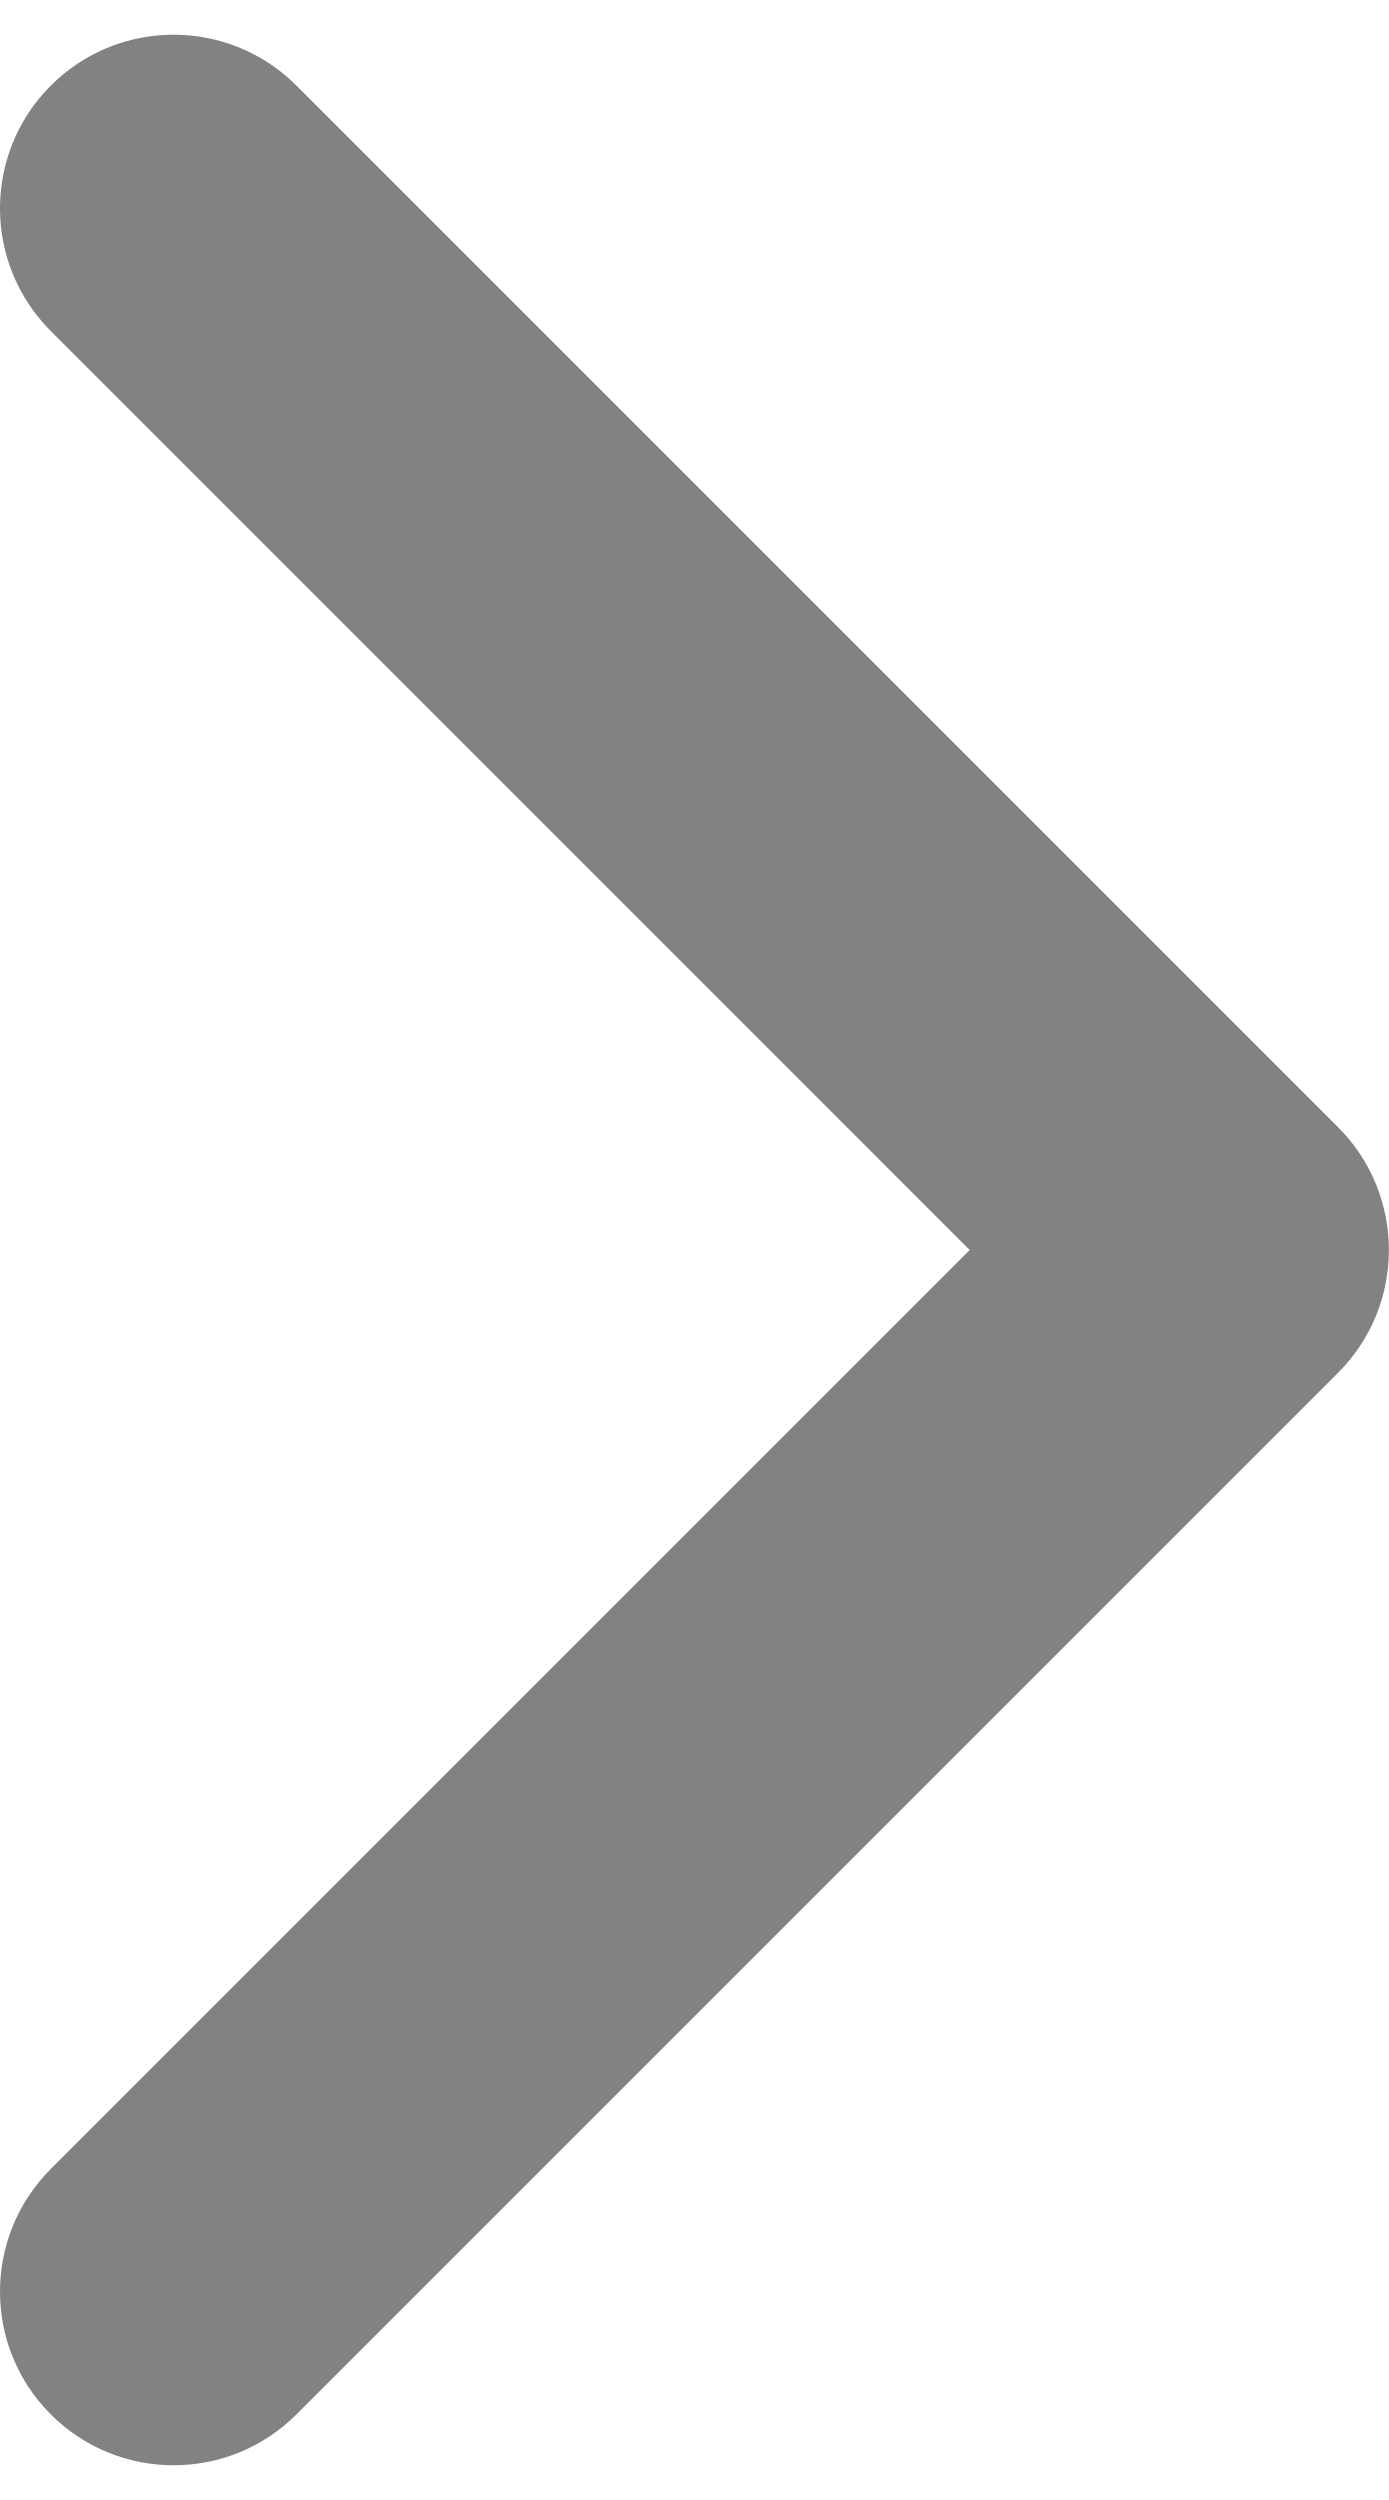
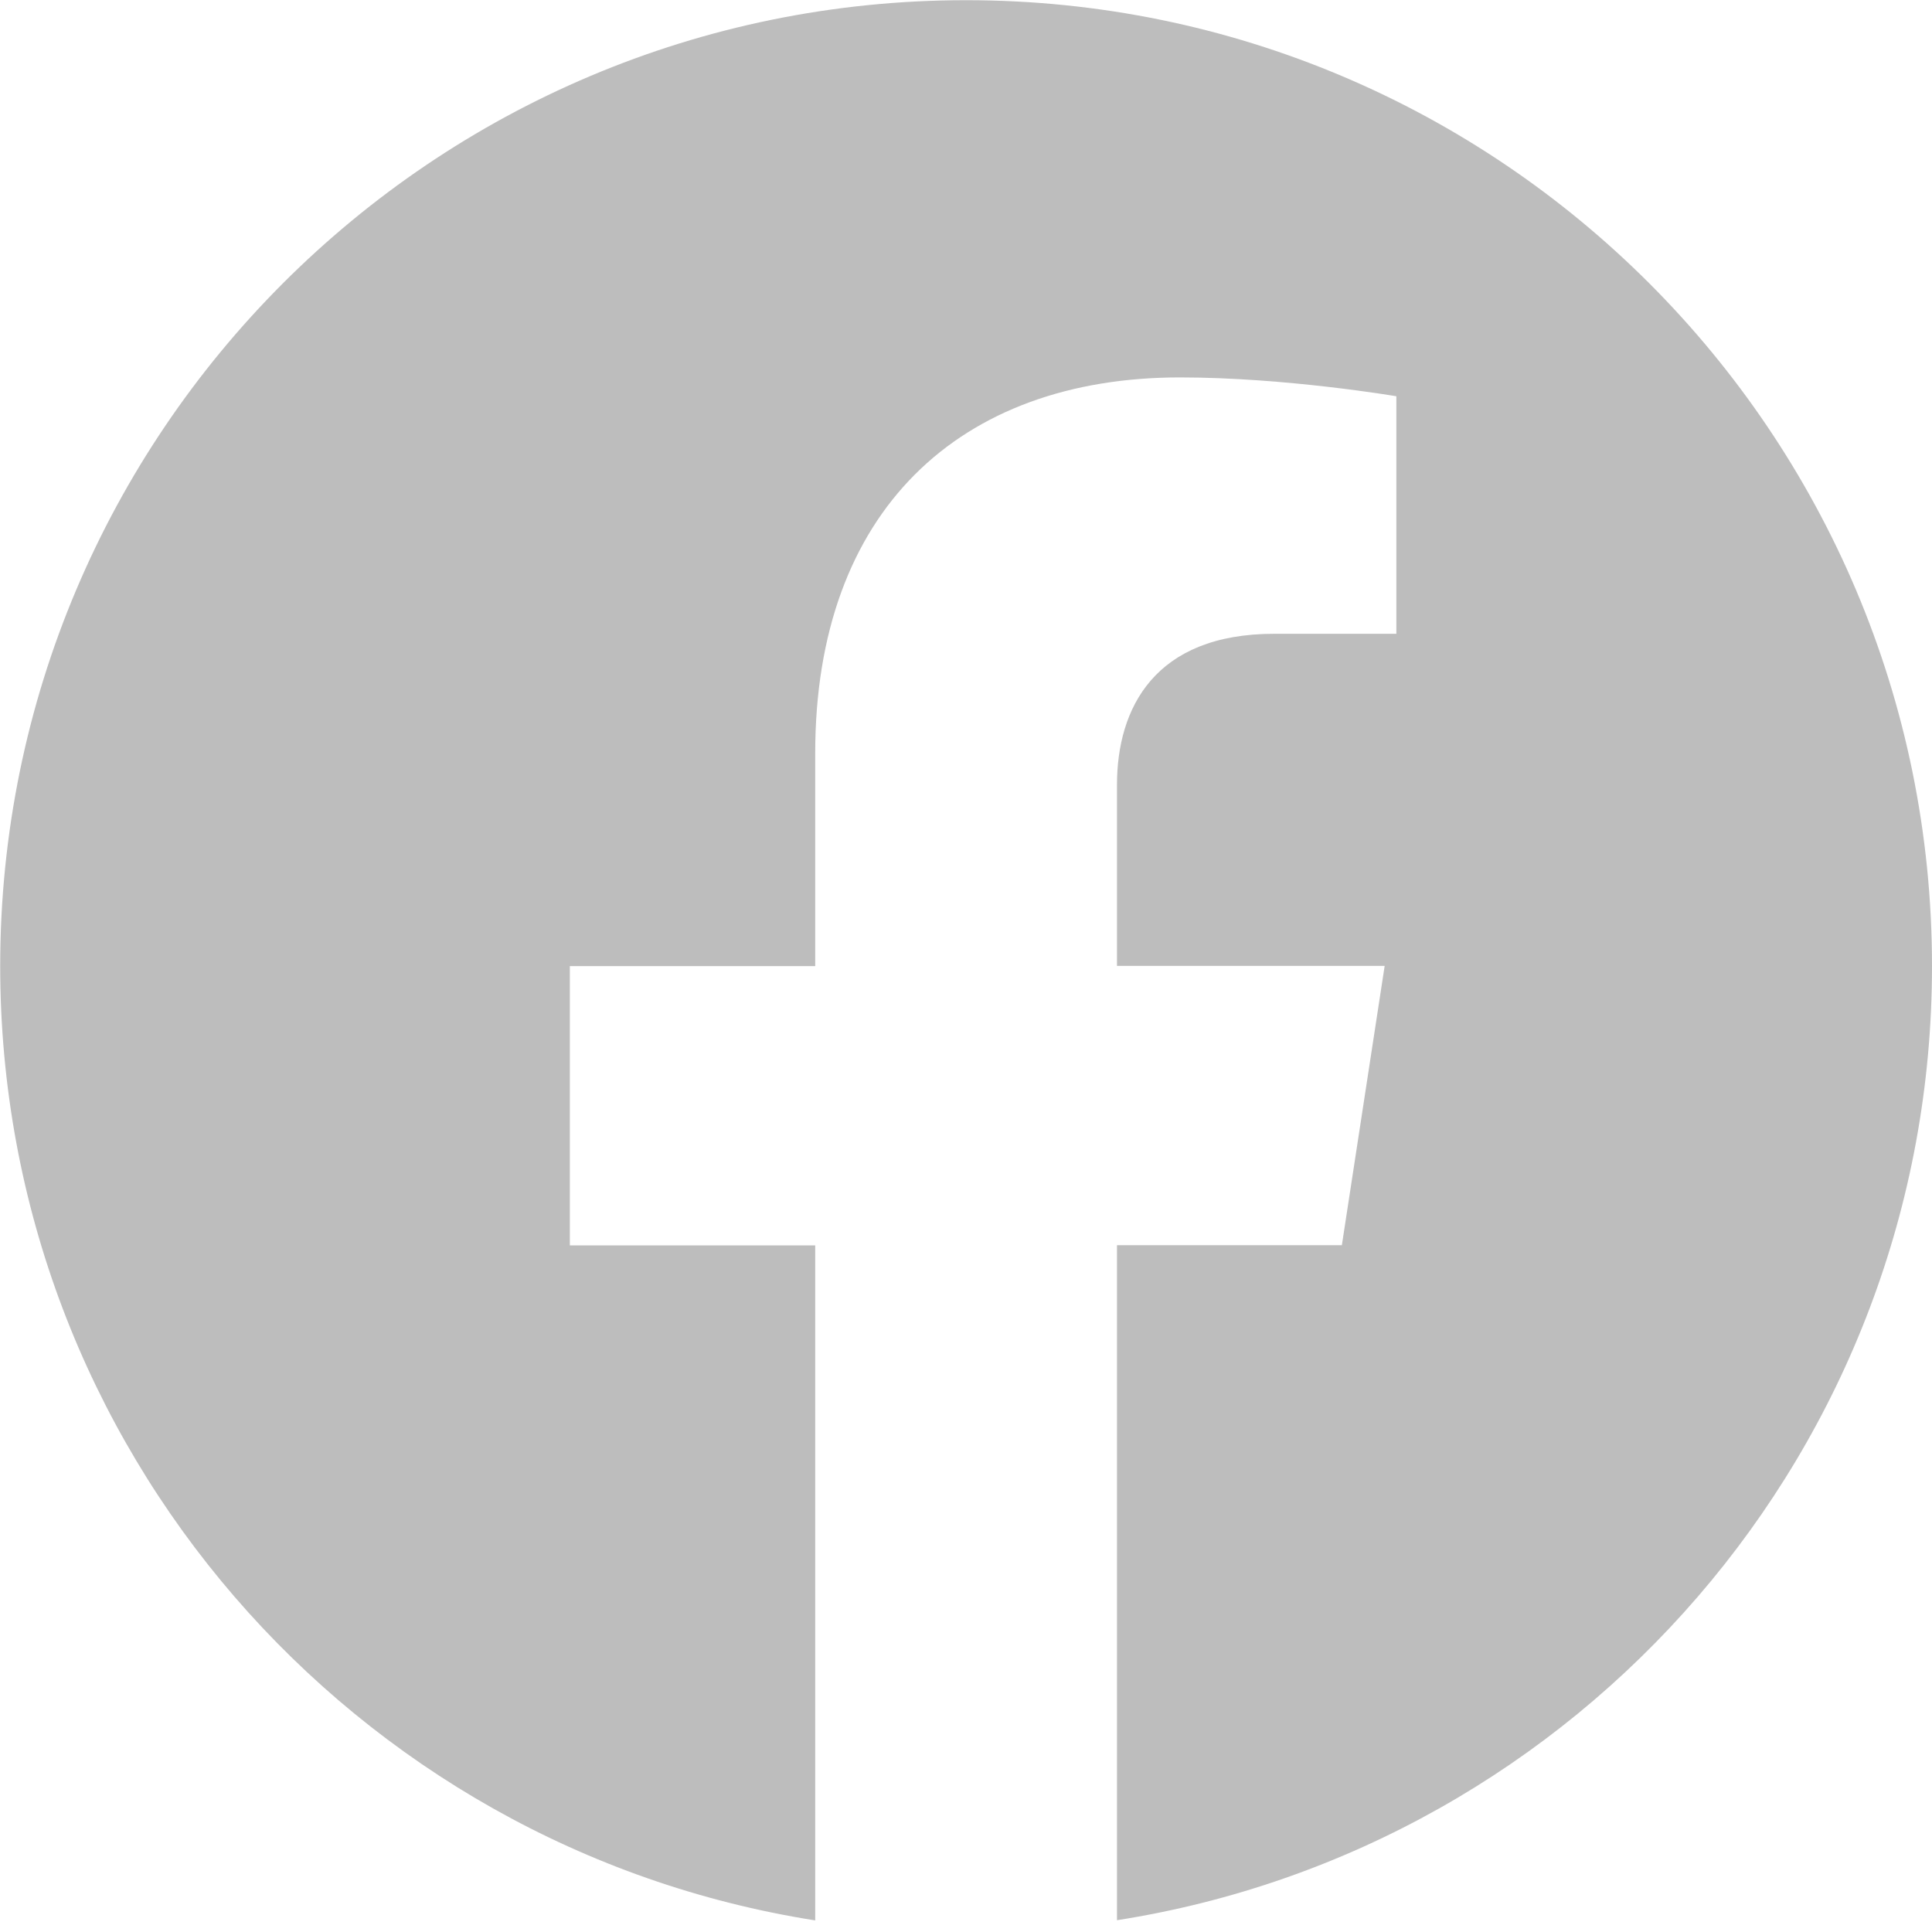
- <svg xmlns="http://www.w3.org/2000/svg" width="10" height="18" viewBox="0 0 10 18" fill="none">
-   <path fill-rule="evenodd" clip-rule="evenodd" d="M0.366 0.616C0.854 0.128 1.646 0.128 2.134 0.616L9.634 8.116C10.122 8.604 10.122 9.396 9.634 9.884L2.134 17.384C1.646 17.872 0.854 17.872 0.366 17.384C-0.122 16.896 -0.122 16.104 0.366 15.616L6.982 9L0.366 2.384C-0.122 1.896 -0.122 1.104 0.366 0.616Z" fill="#828282" />
+ <svg xmlns="http://www.w3.org/2000/svg" width="20" height="20" fill="none">
+   <path d="M10.001.002C4.479.002.002 4.479.002 10.001c0 4.99 3.656 9.126 8.437 9.879v-6.988h-2.54v-2.891h2.54V7.798c0-2.508 1.493-3.891 3.776-3.891 1.094 0 2.24.195 2.24.195v2.459h-1.264c-1.24 0-1.628.772-1.628 1.563v1.875h2.771l-.443 2.891h-2.328v6.988C16.344 19.129 20 14.992 20 10.001 20 4.479 15.523.002 10.001.002z" fill="#BDBDBD" />
</svg>
